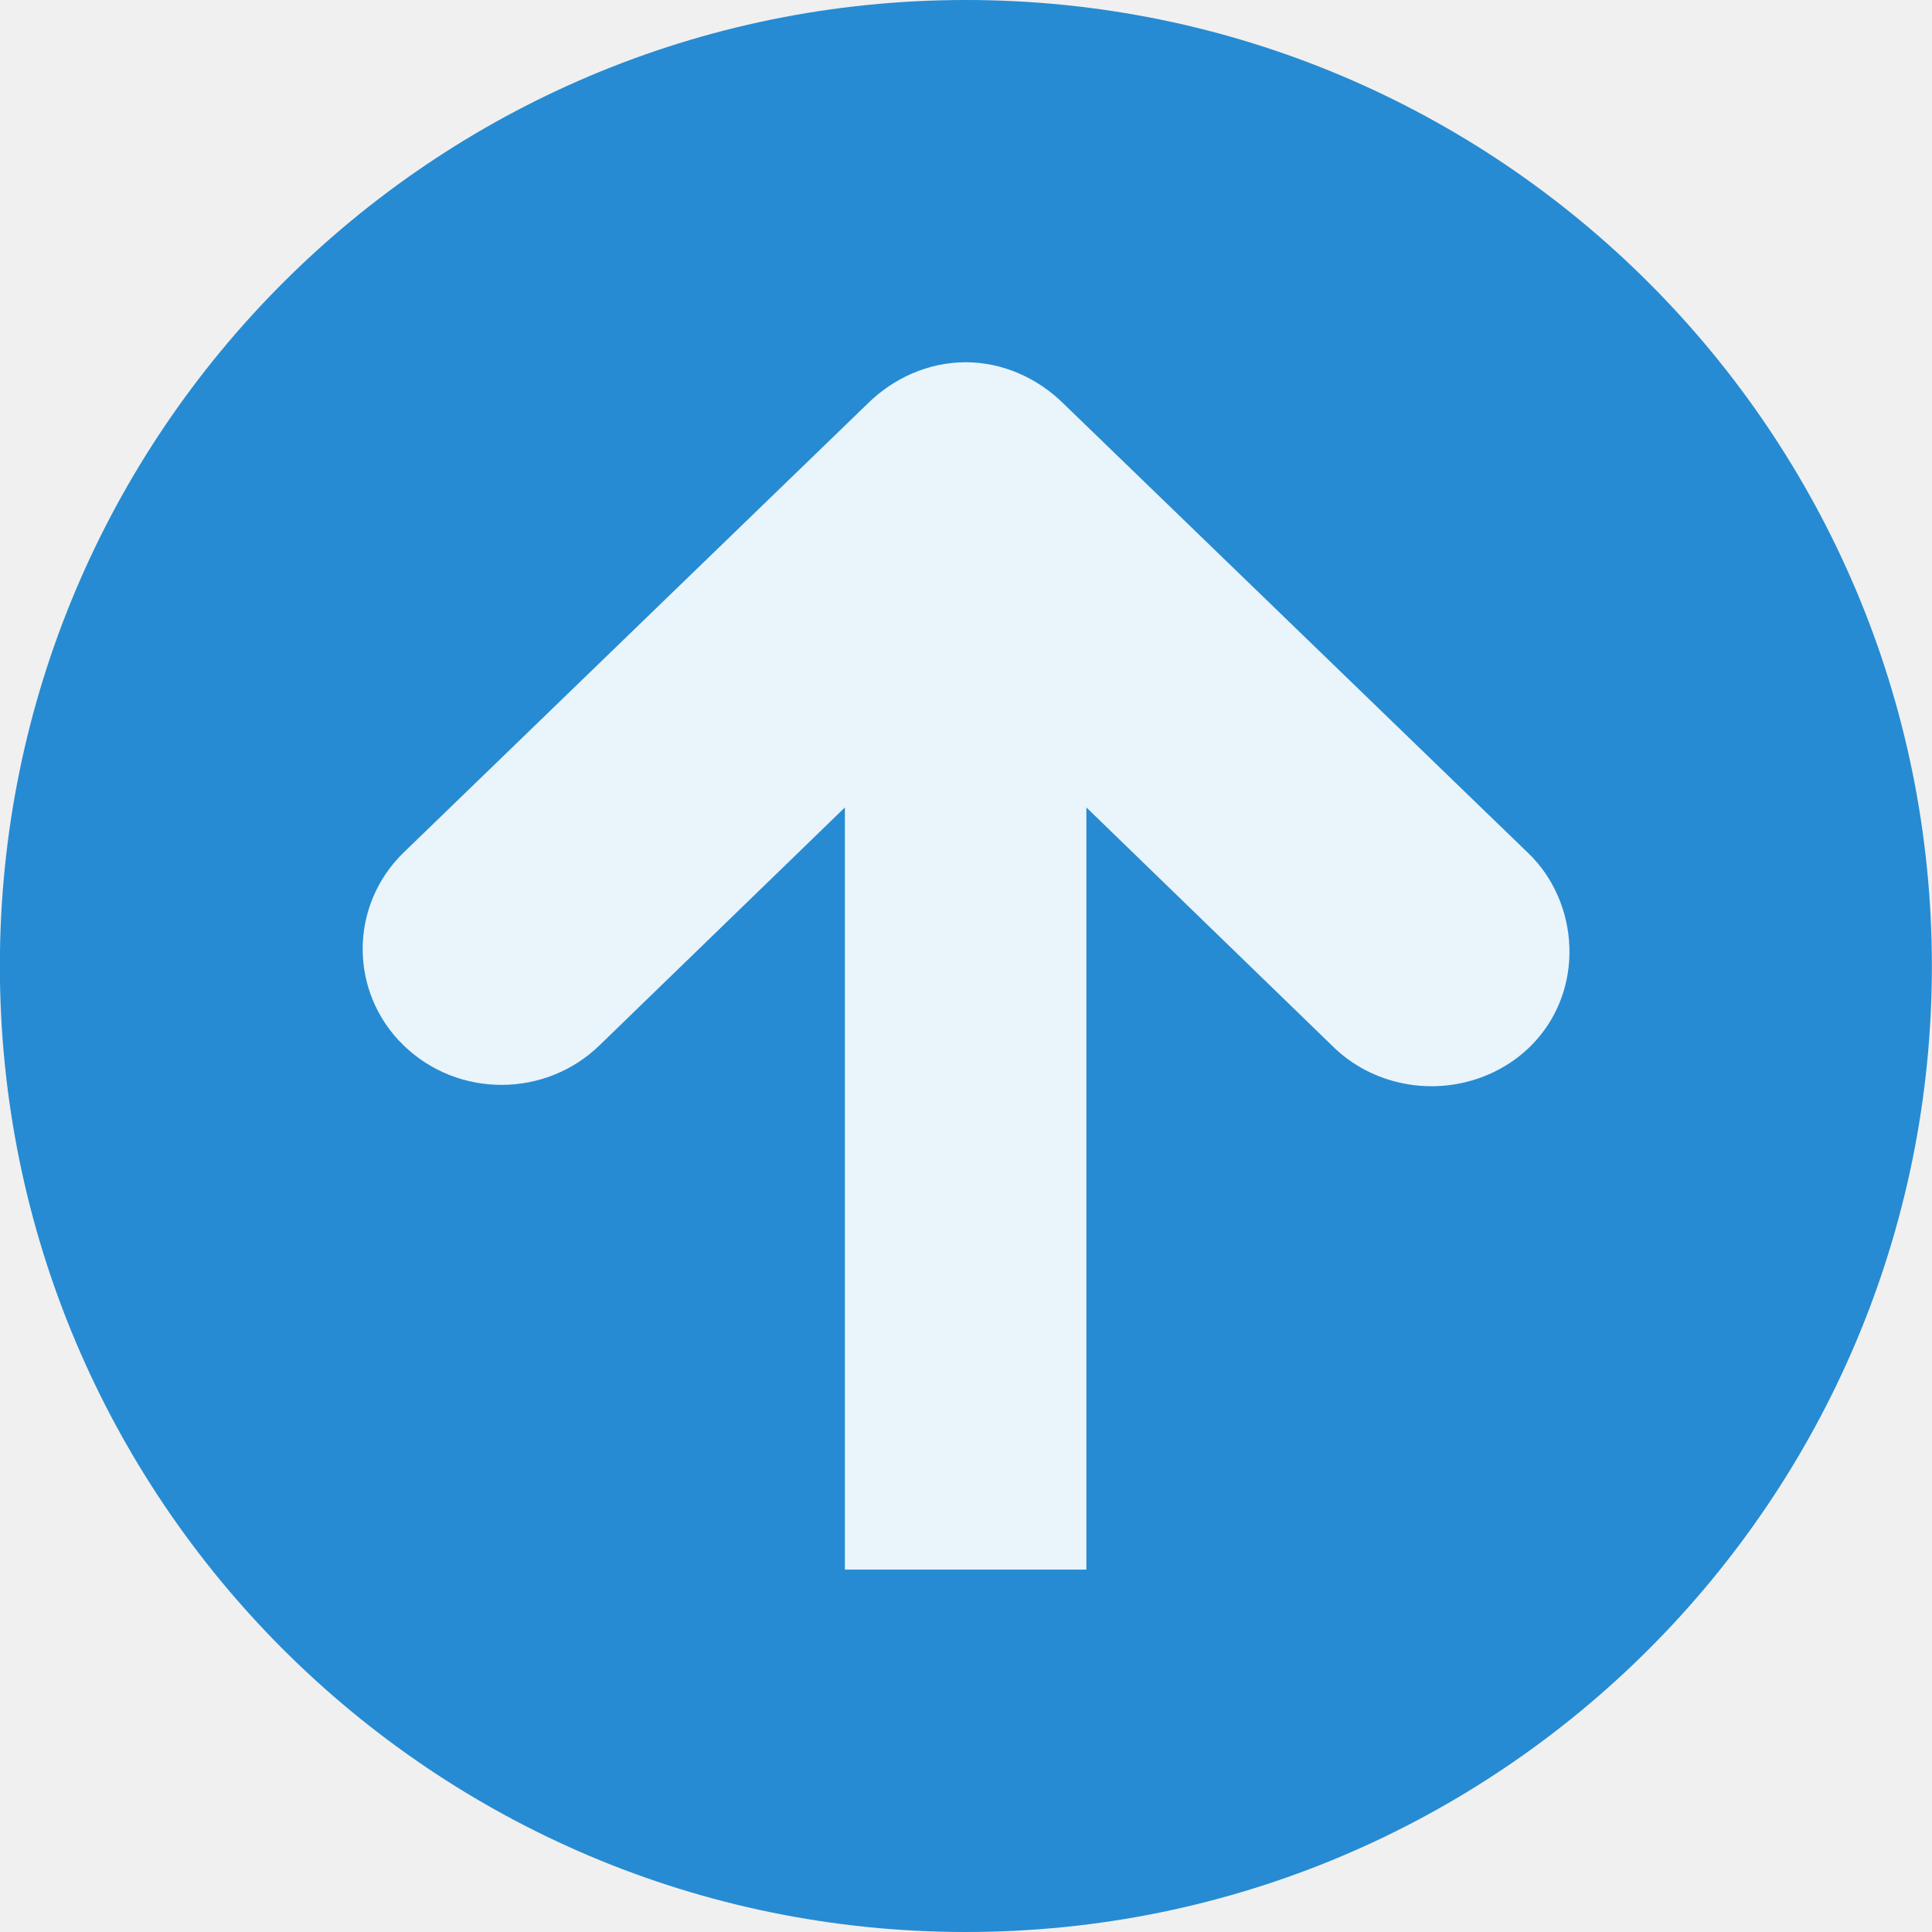
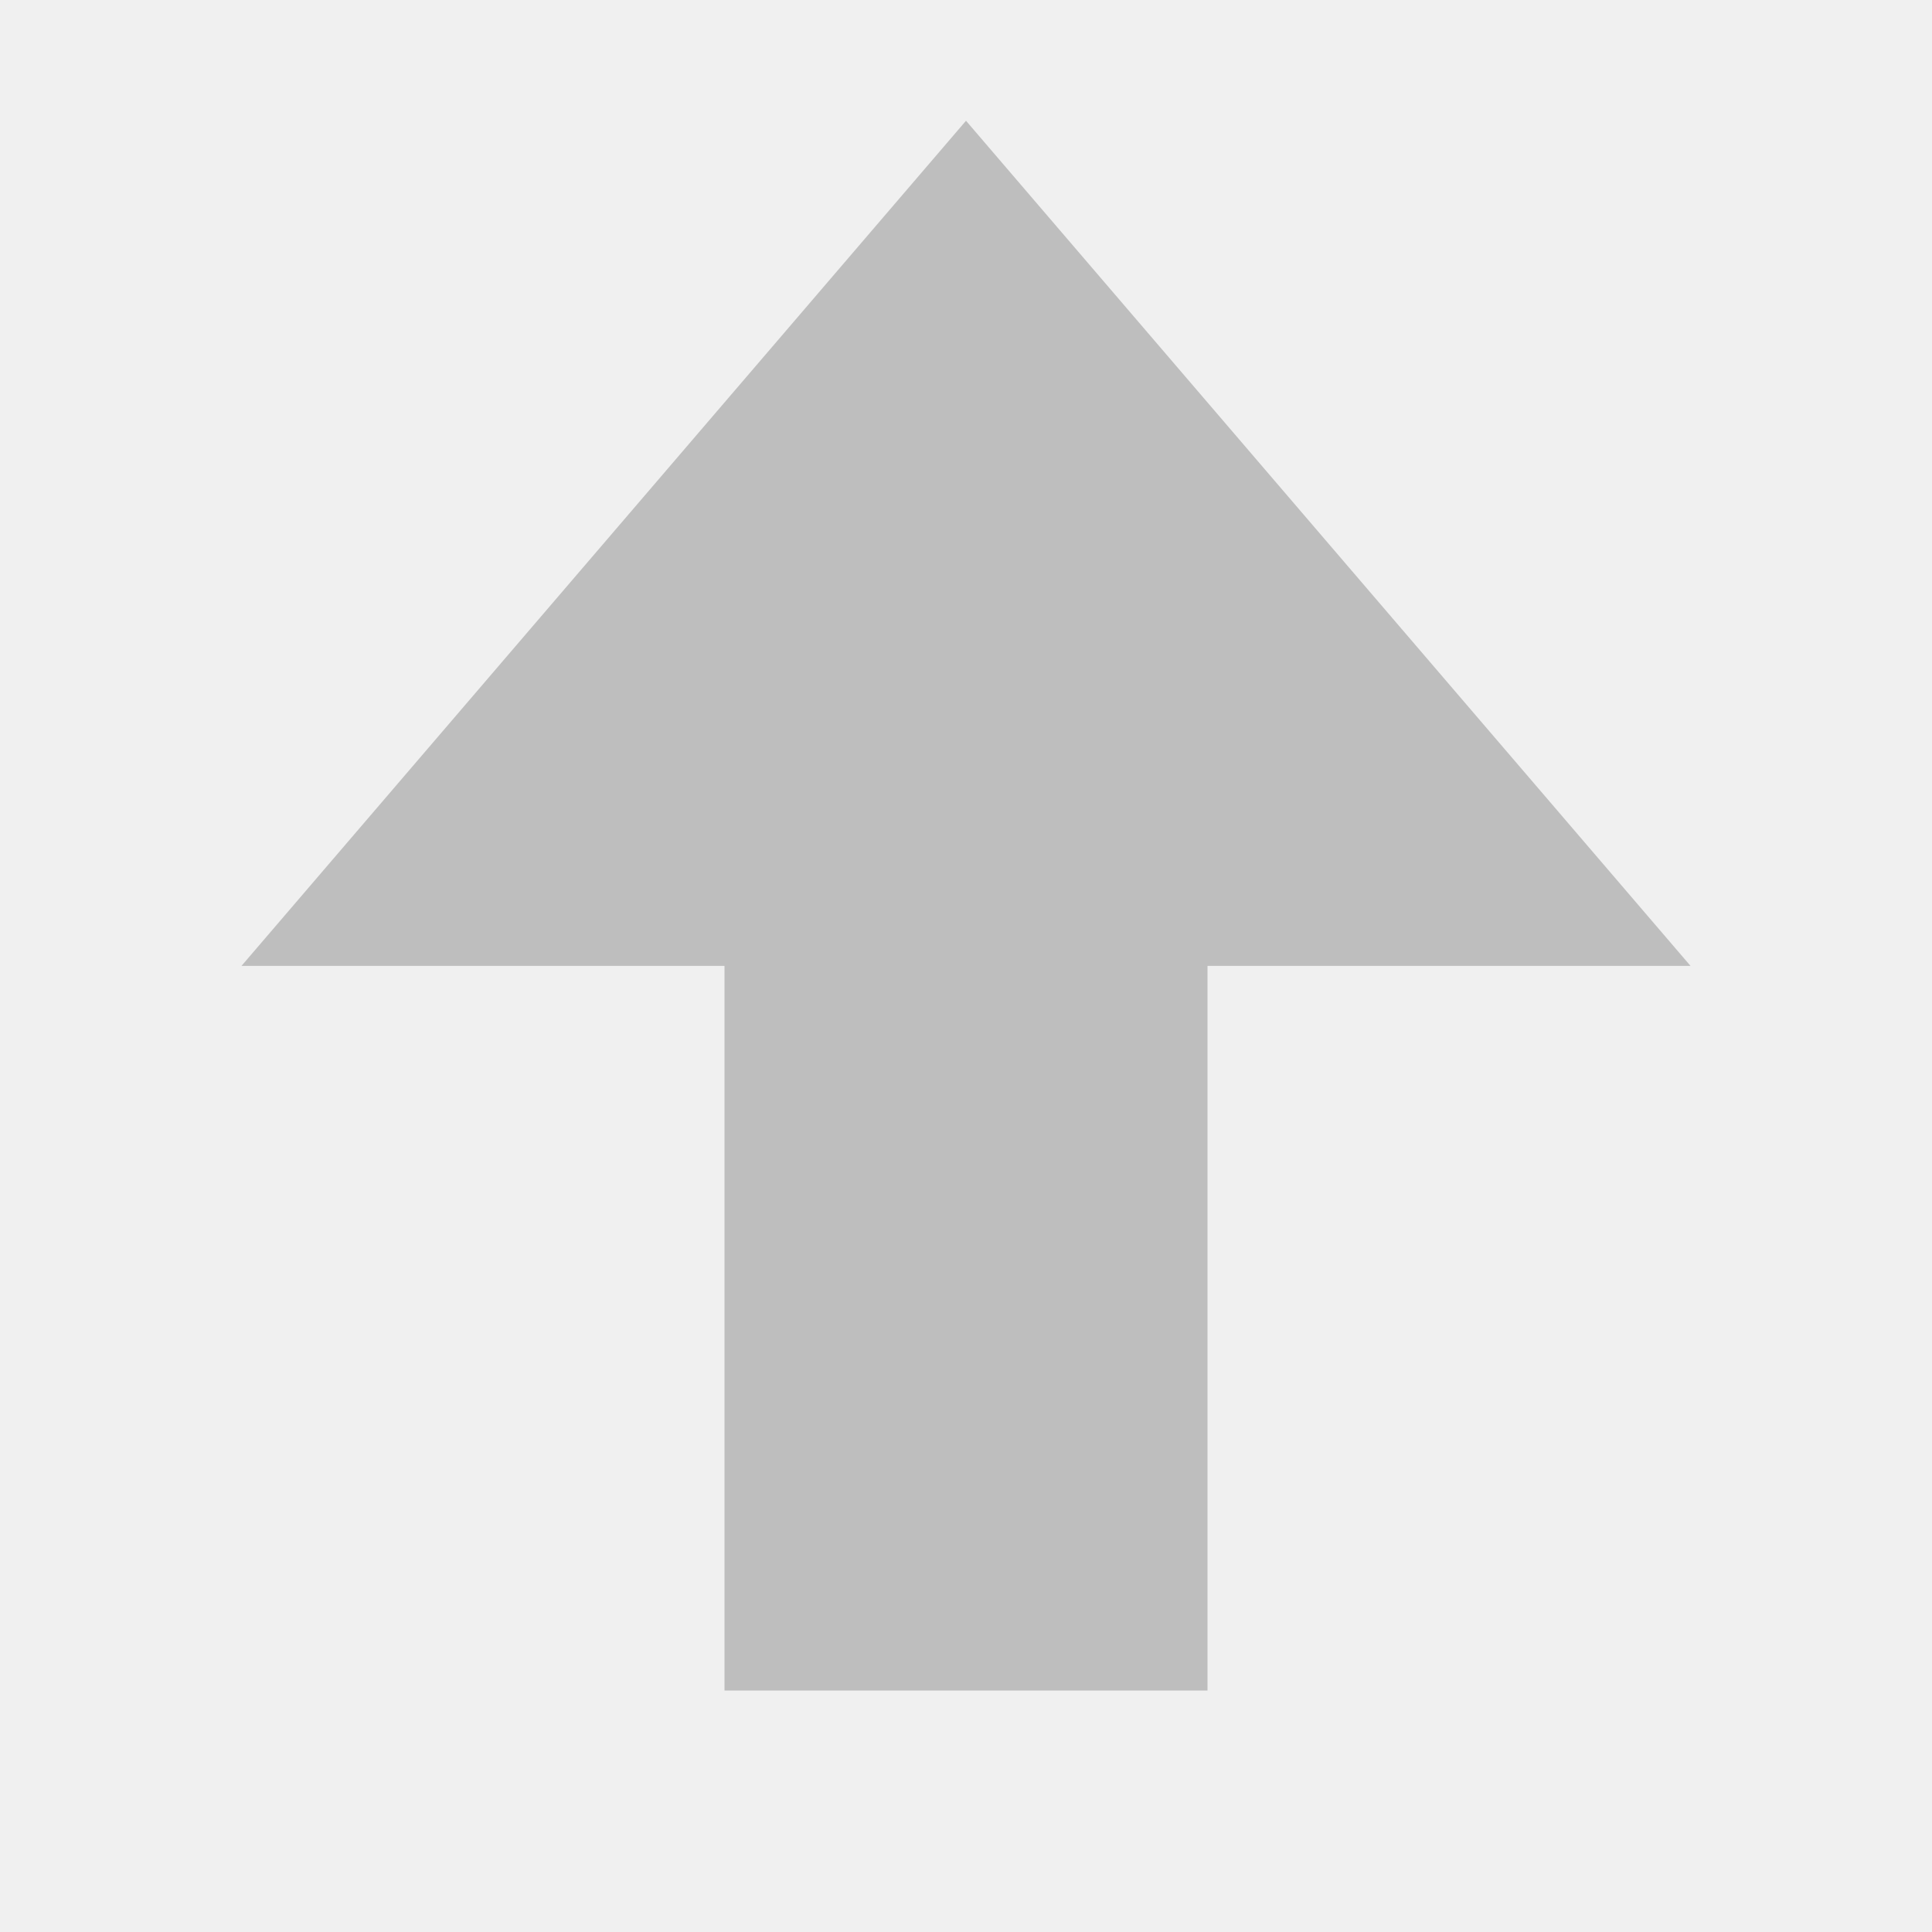
- <svg xmlns="http://www.w3.org/2000/svg" width="16" viewBox="0 0 16 16" height="16">
-   <g transform="matrix(0 -1 -1 0 16 16)">
-     <path style="fill:#268bd2;fill-rule:evenodd" d="M 16,8.001 A 8,8 0 0 1 -2.5e-8,8.001 8,8 0 1 1 16,8.001 z" />
-     <path style="fill:#fff;fill-opacity:.9" d="m 8.156,3.003 c -0.465,-0.015 -0.881,0.249 -1.062,0.688 -0.181,0.438 -0.083,0.951 0.25,1.281 l 1.969,2.031 -6.312,0 0,2 6.312,0 -1.969,2.031 c -0.438,0.45 -0.438,1.175 0,1.625 0.438,0.45 1.155,0.45 1.594,0 L 12.656,8.816 C 12.87,8.6 13,8.309 13,8.003 c 0,-0.306 -0.13,-0.596 -0.344,-0.812 L 8.938,3.347 C 8.736,3.134 8.448,3.012 8.156,3.003 z" />
-   </g>
+ <svg xmlns="http://www.w3.org/2000/svg" version="1.1" width="16" height="16" id="svg7384">
+   <defs id="defs11" />
+   <style id="current-color-scheme" type="text/css">.ColorScheme-Text { color:#4d4d4d; }</style>
+   <path d="M 14,7.999 8,1 2,7.999 l 4,0 L 6,14 l 4,0 0,-6.001 z" id="path3288-51" style="color:#bebebe;fill:currentColor;fill-opacity:1;fill-rule:nonzero;stroke:none;stroke-width:1;marker:none;visibility:visible;display:inline;overflow:visible;enable-background:accumulate" />
</svg>
